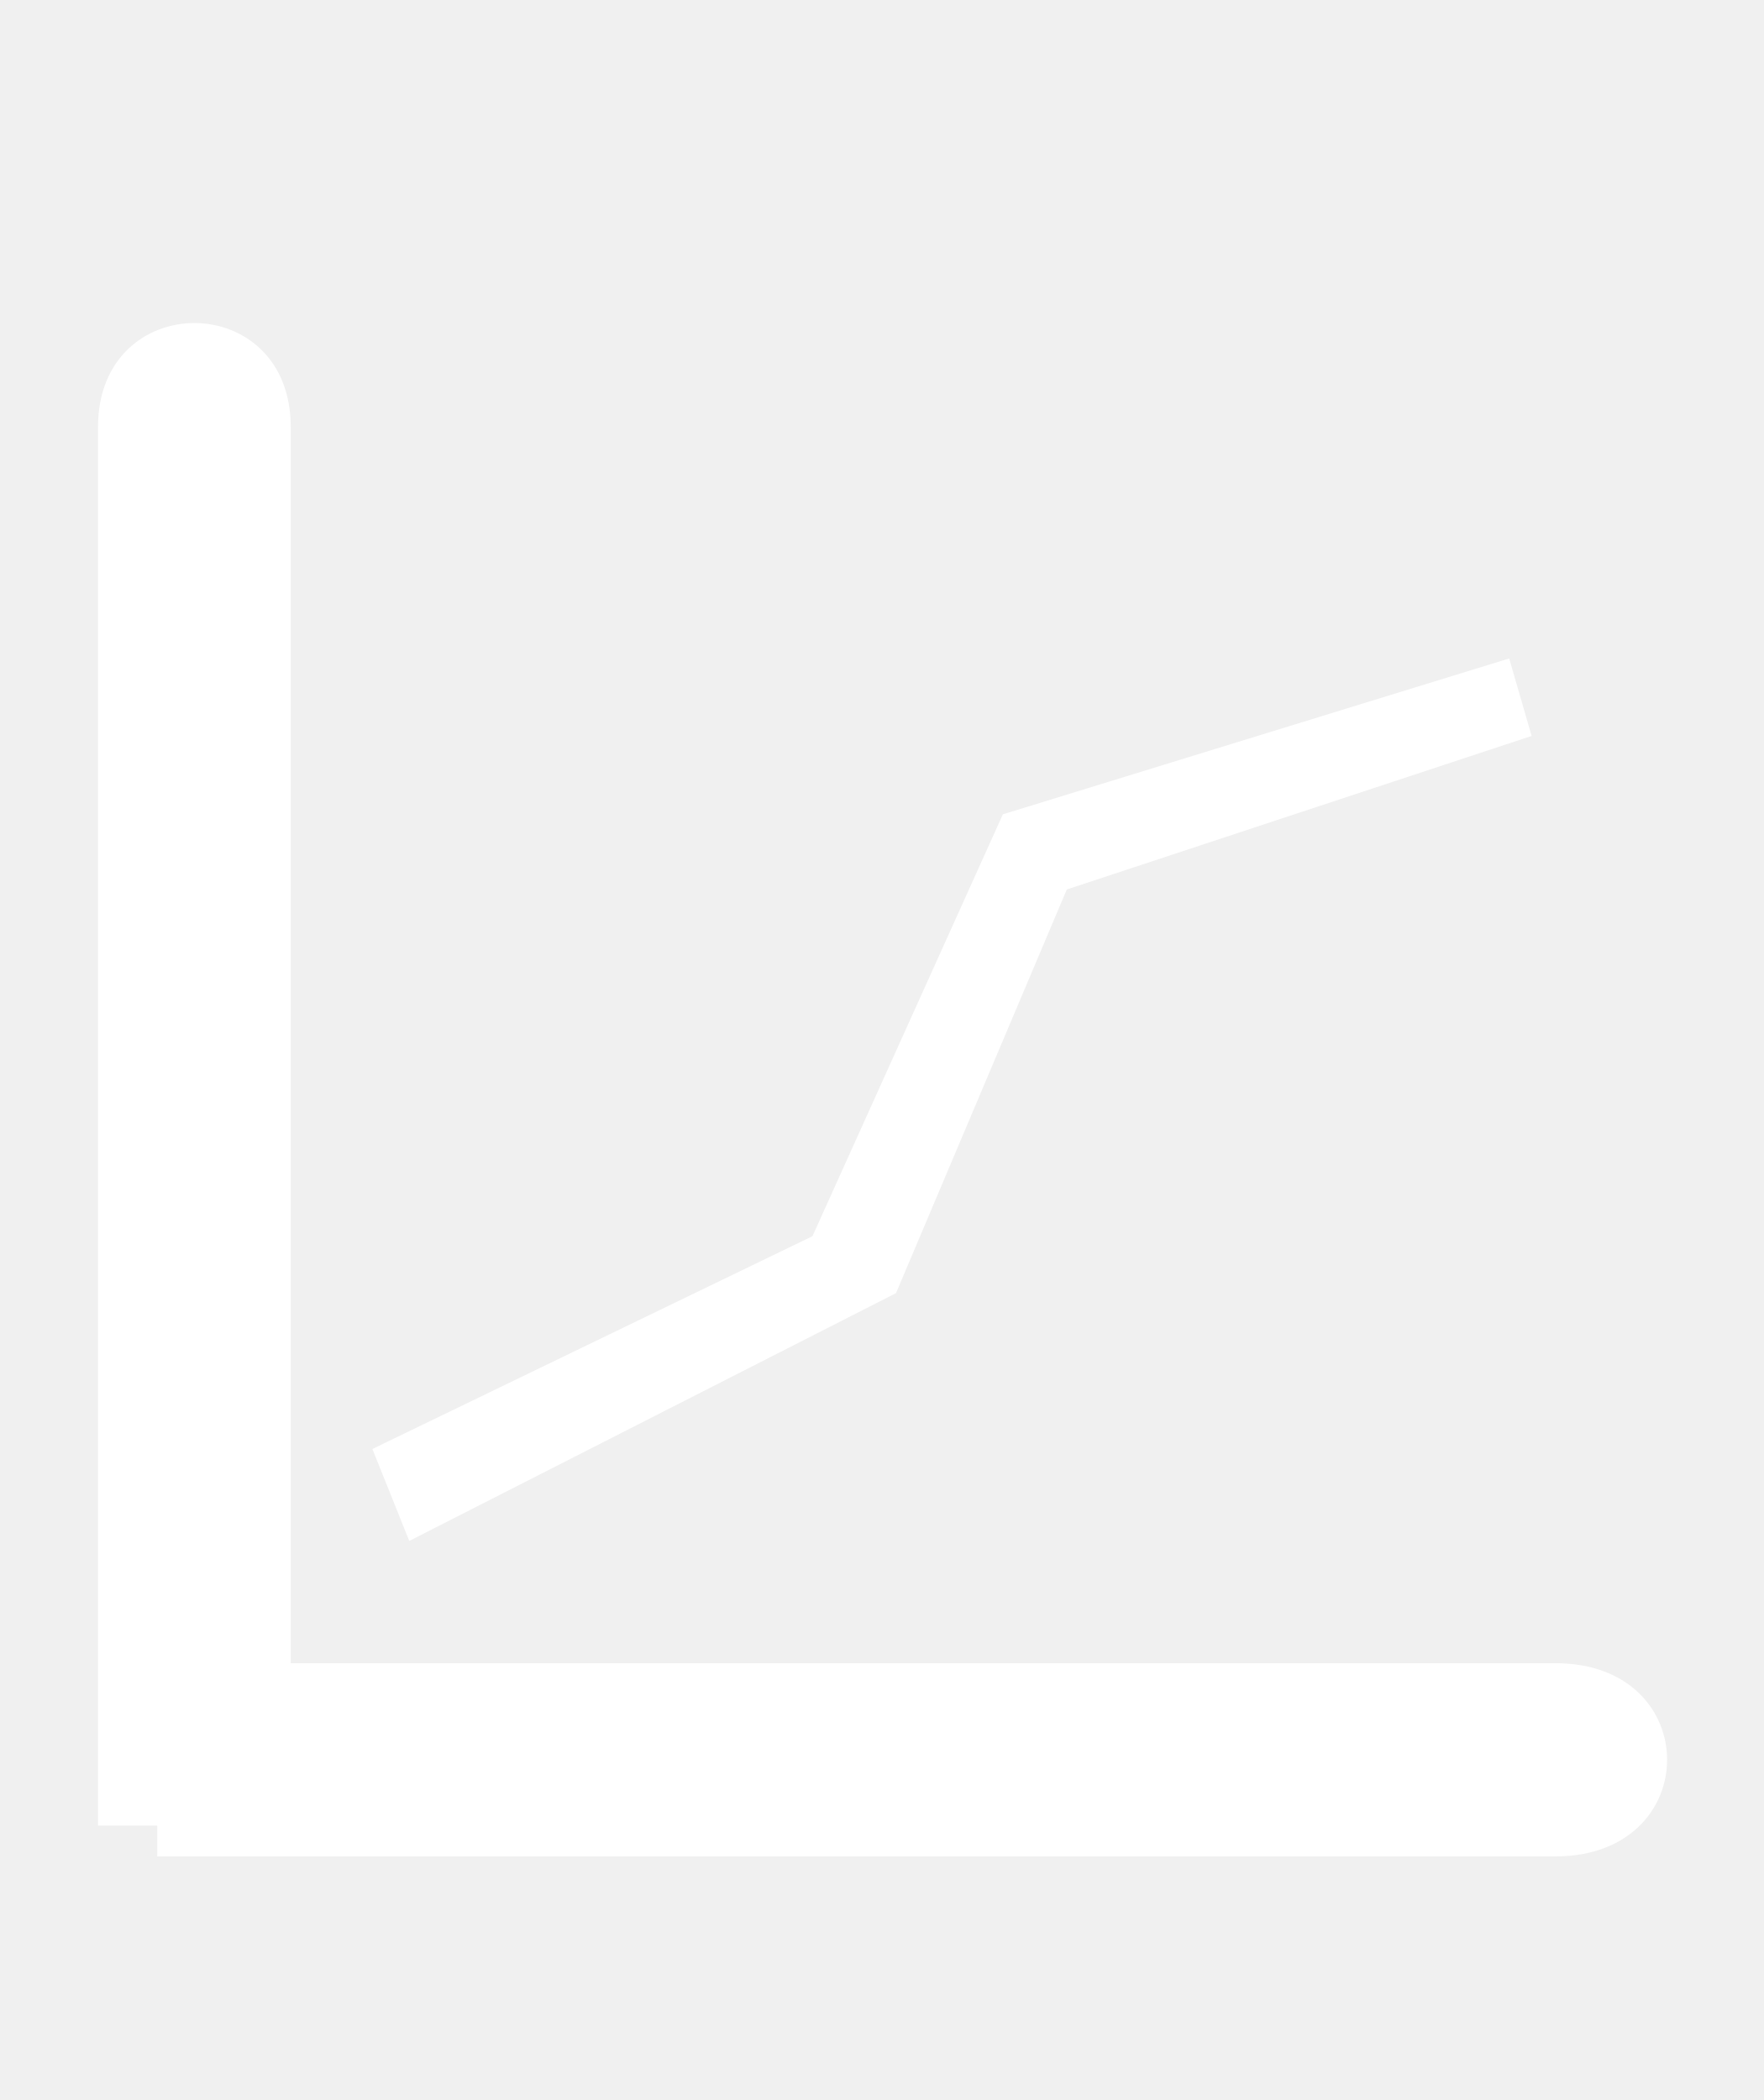
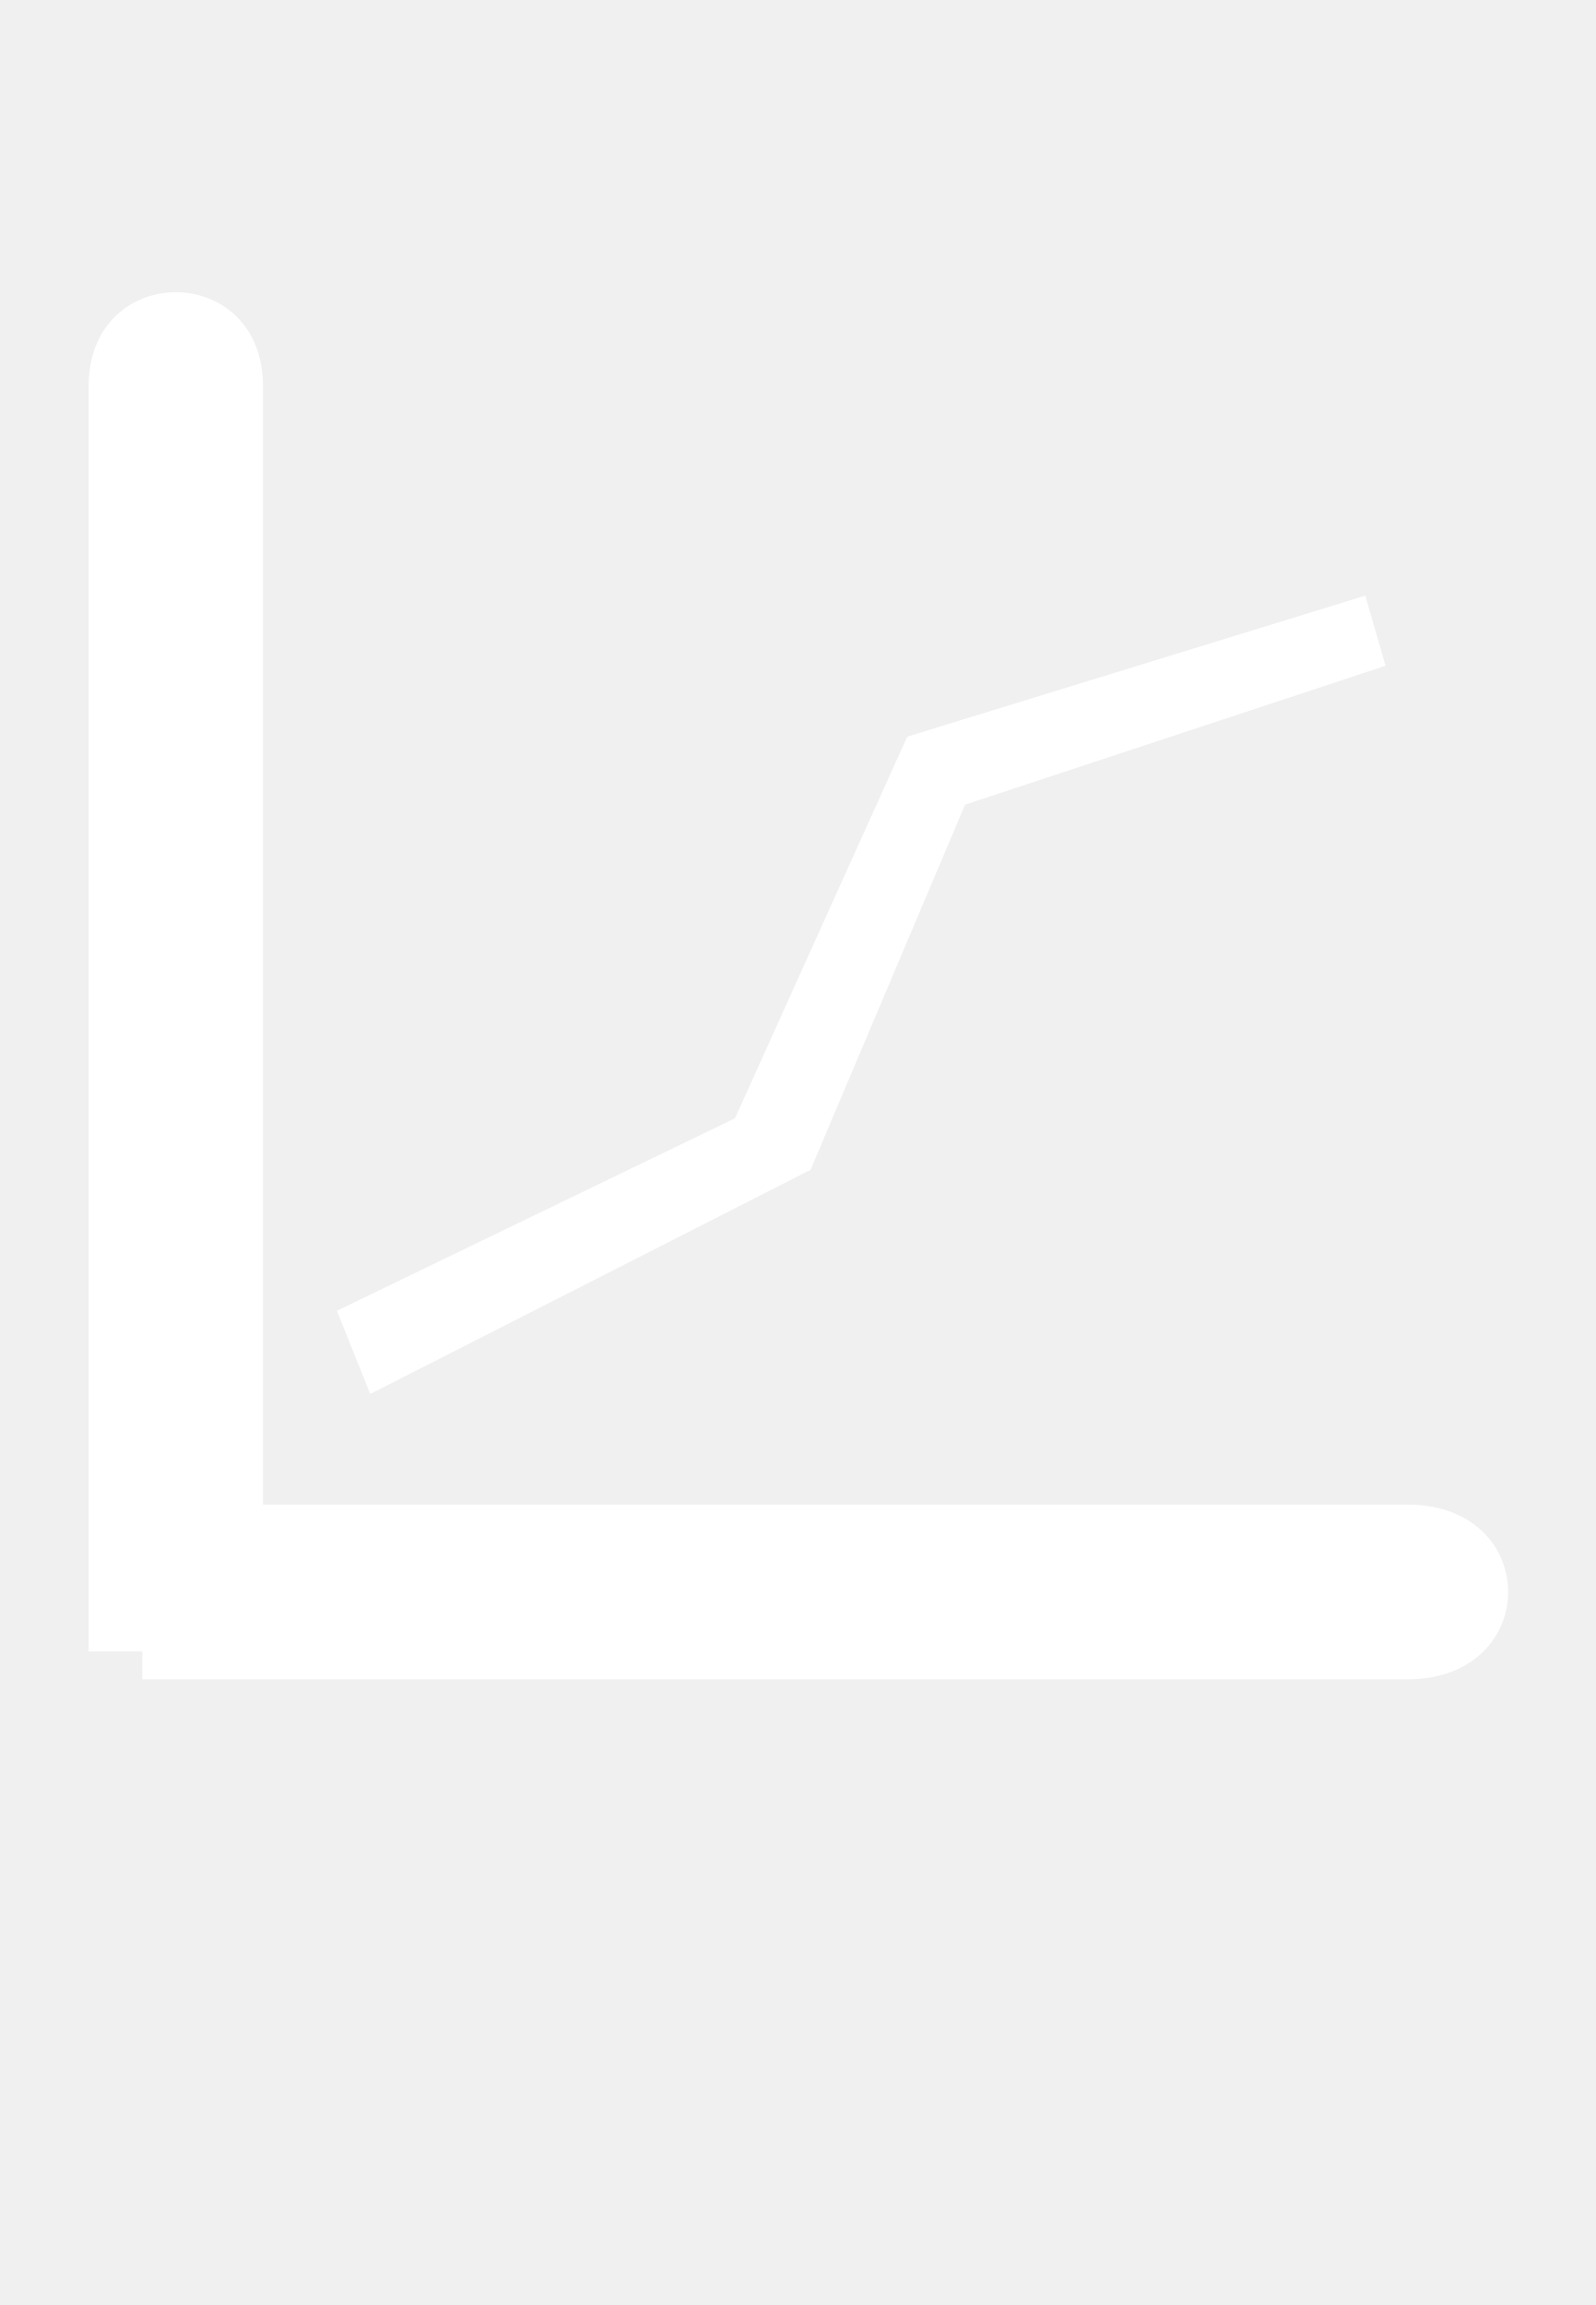
- <svg xmlns="http://www.w3.org/2000/svg" version="1.1" id="Capa_1" x="0px" y="0px" viewBox="0 0 378 450" style="enable-background:new 0 0 378 450;" xml:space="preserve">
+ <svg xmlns="http://www.w3.org/2000/svg" version="1.1" id="Capa_1" x="0px" y="0px" viewBox="0 0 378 546" style="enable-background:new 0 0 378 546;" xml:space="preserve">
  <style type="text/css">
	.st0{fill:#FFFFFF;}
</style>
  <path class="st0" d="M333.3,356.4h-271V91.5c0-29.7-41.3-29.7-41.3,0v299.7h12.7v6.6h299.7C365.2,397.7,365.2,356.4,333.3,356.4z" />
  <polygon class="st0" points="79.8,310.5 87.7,330.2 192,277.1 228.6,190.6 328.2,157.7 323.4,141.1 214.9,174.5 174.1,264.9 " />
</svg>
